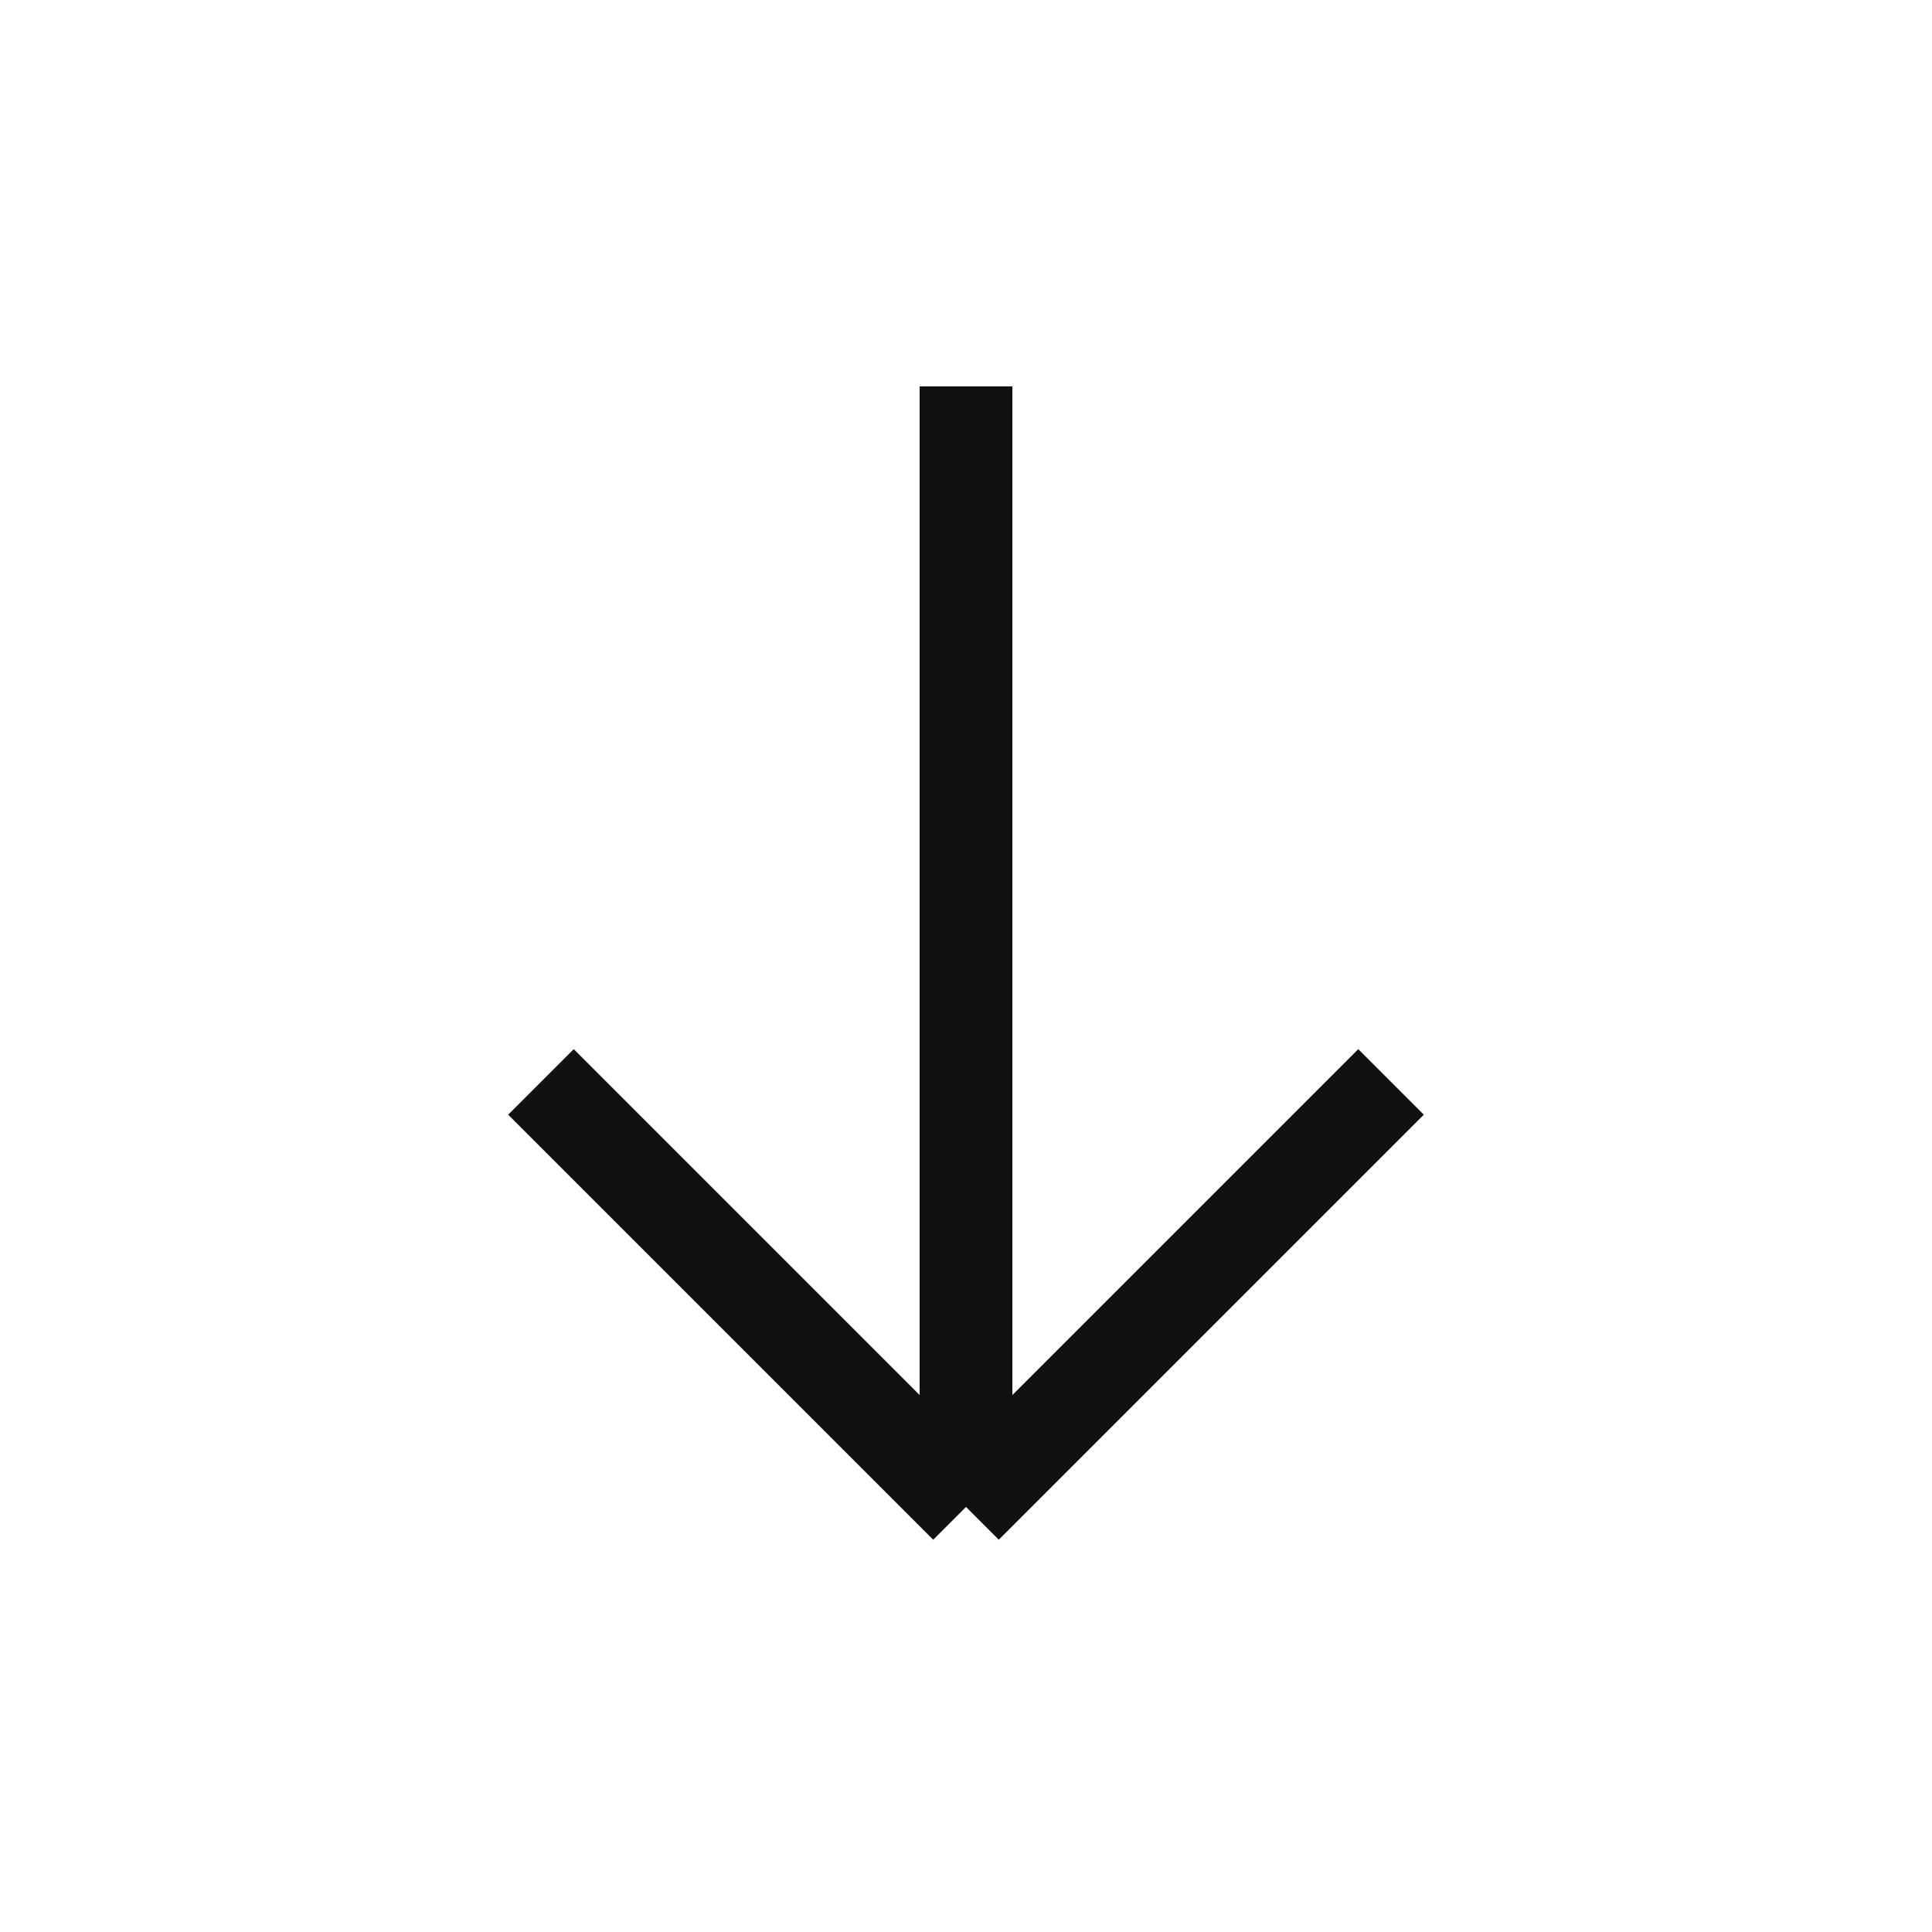
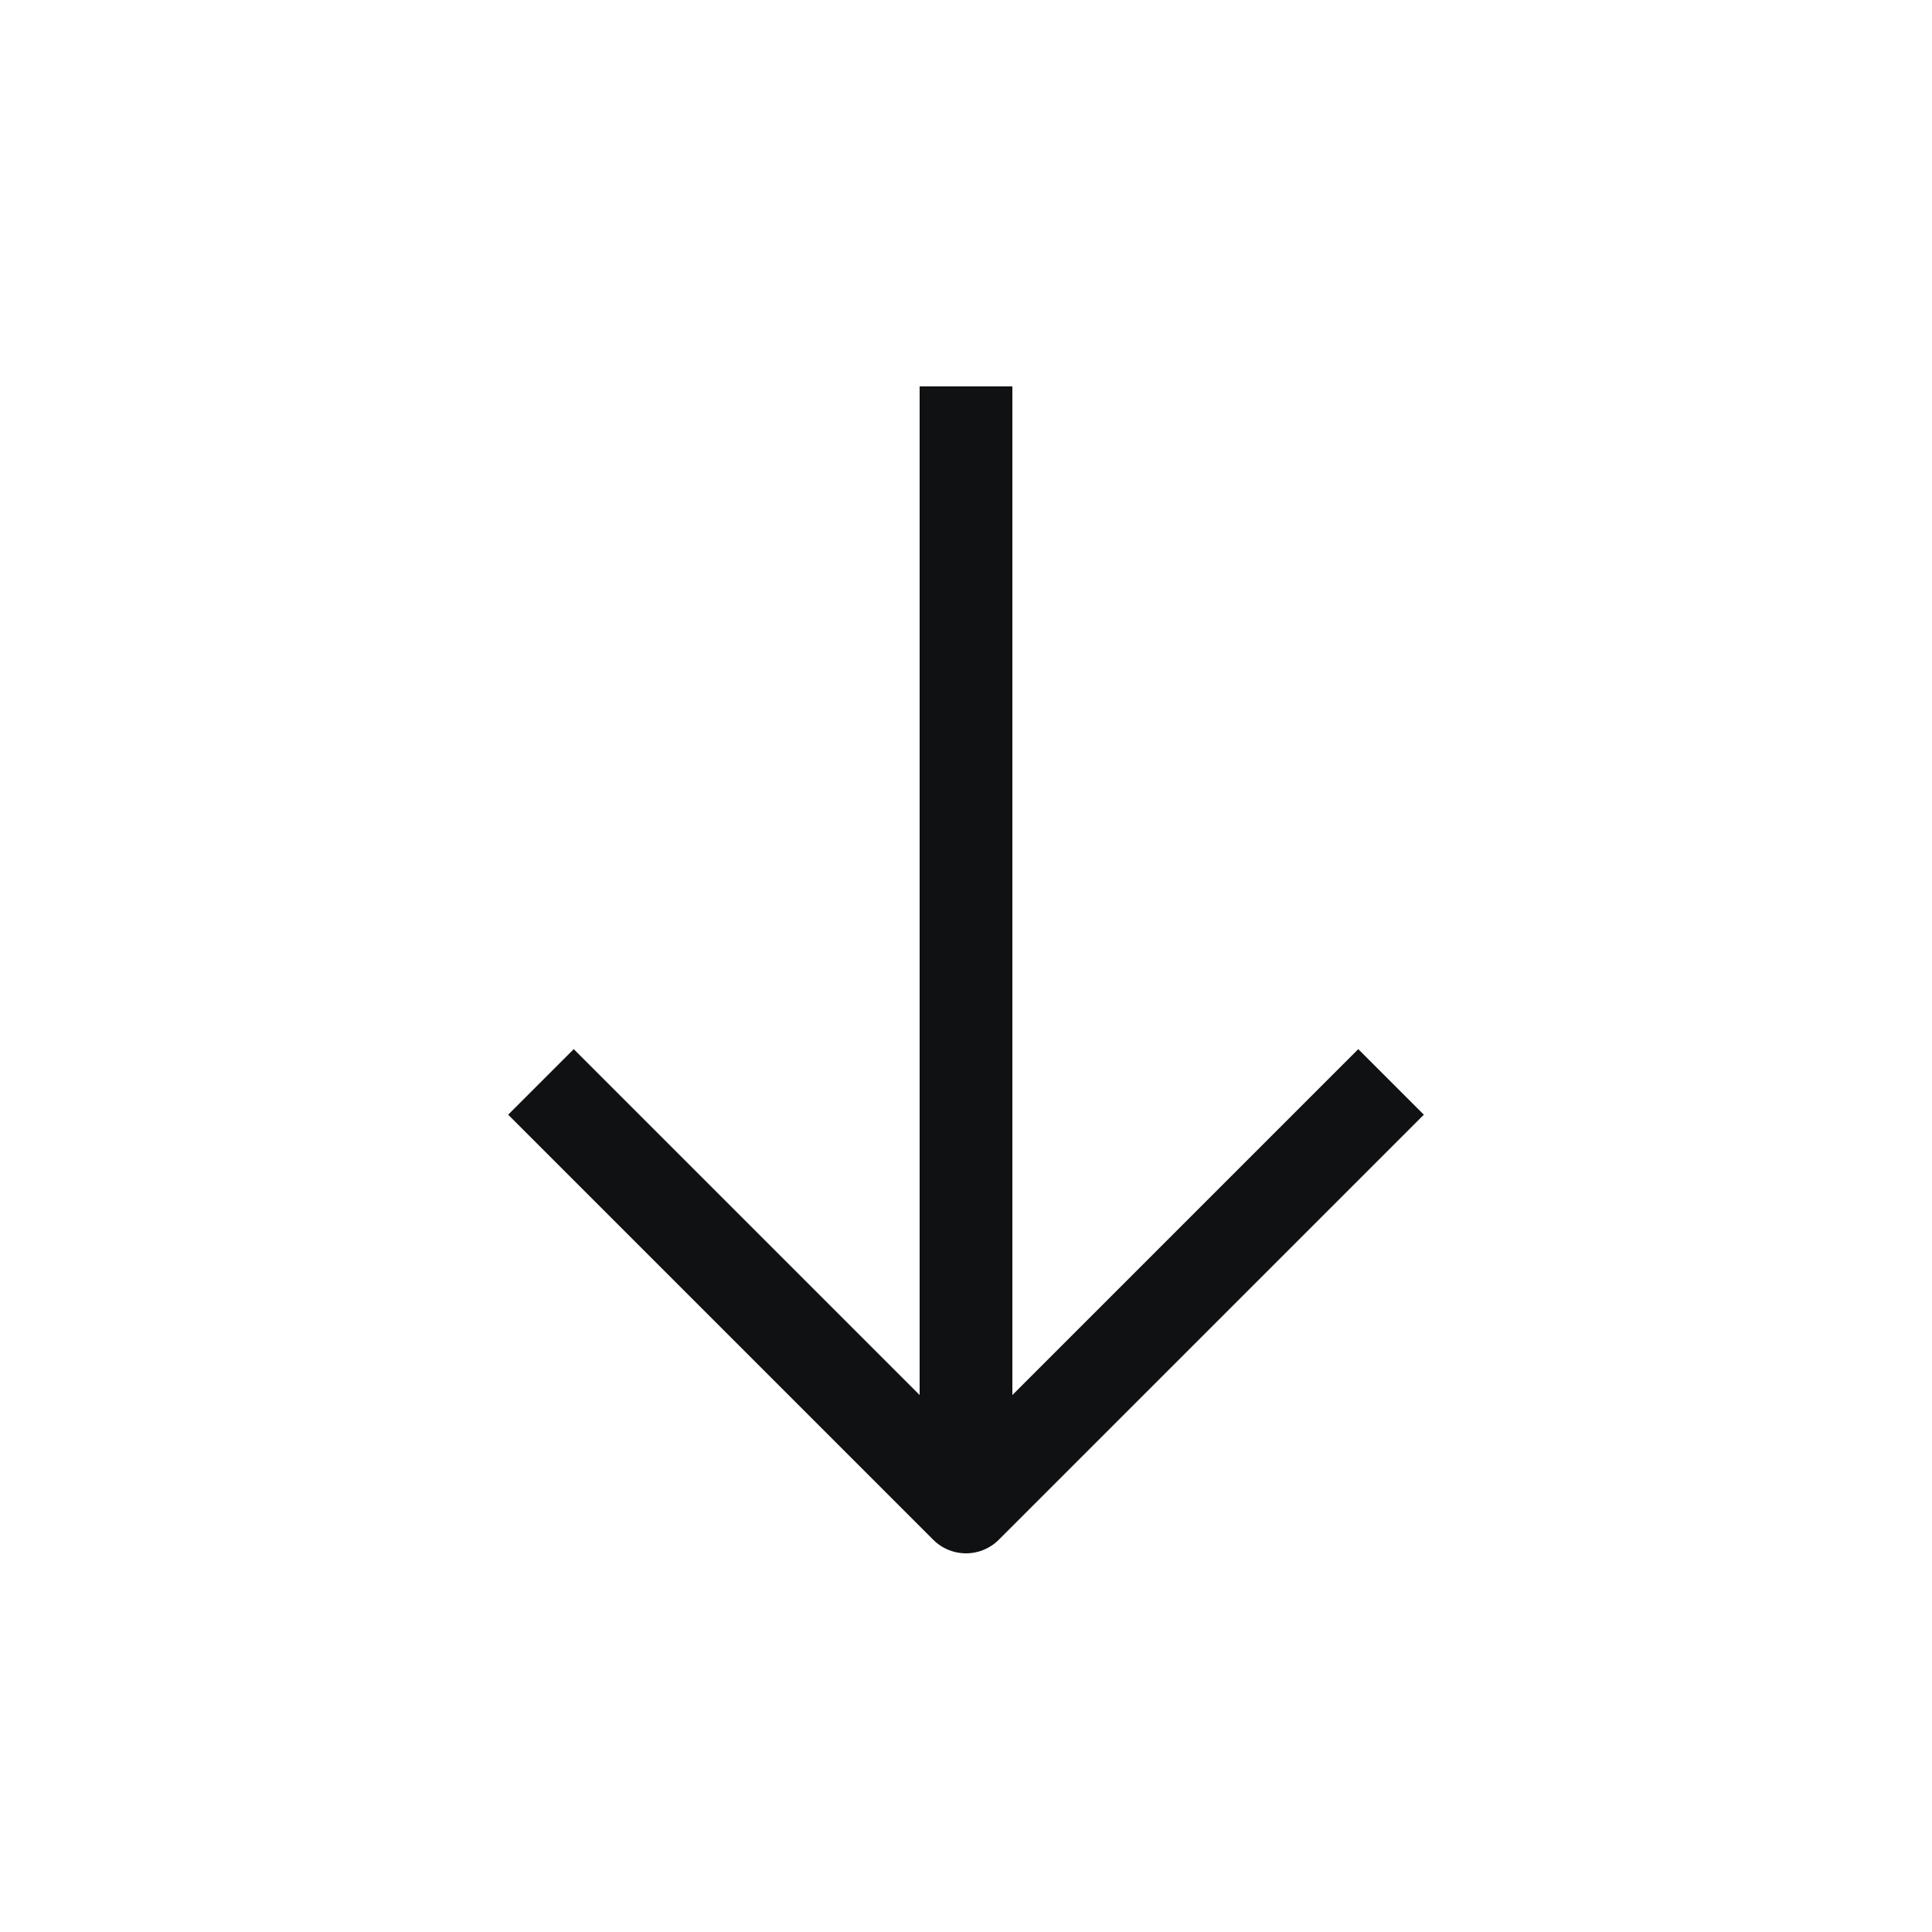
<svg xmlns="http://www.w3.org/2000/svg" width="25" height="25" viewBox="0 0 25 25" fill="none">
-   <path d="M12.5 19.5V5M12.5 19.5L18 14M12.5 19.5L7 14" stroke="#101112" stroke-width="1.2" stroke-linejoin="round" />
+   <path d="M12.5 19.5V5" stroke="#101112" stroke-width="1.2" stroke-linejoin="round" />
+   <path d="M18 14L12.5 19.5L7 14" stroke="#101112" stroke-width="1.2" stroke-linejoin="round" />
</svg>
